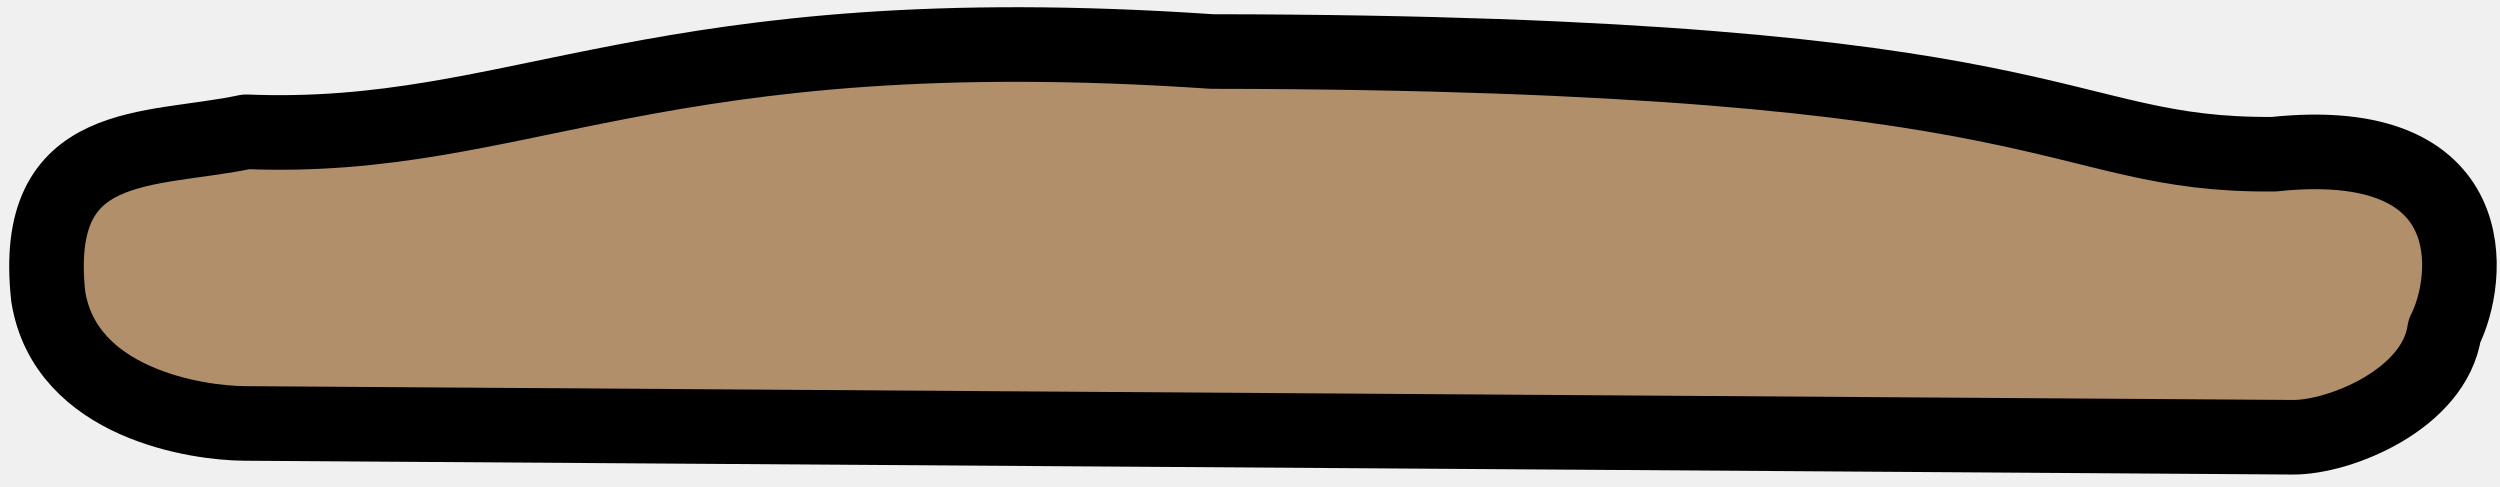
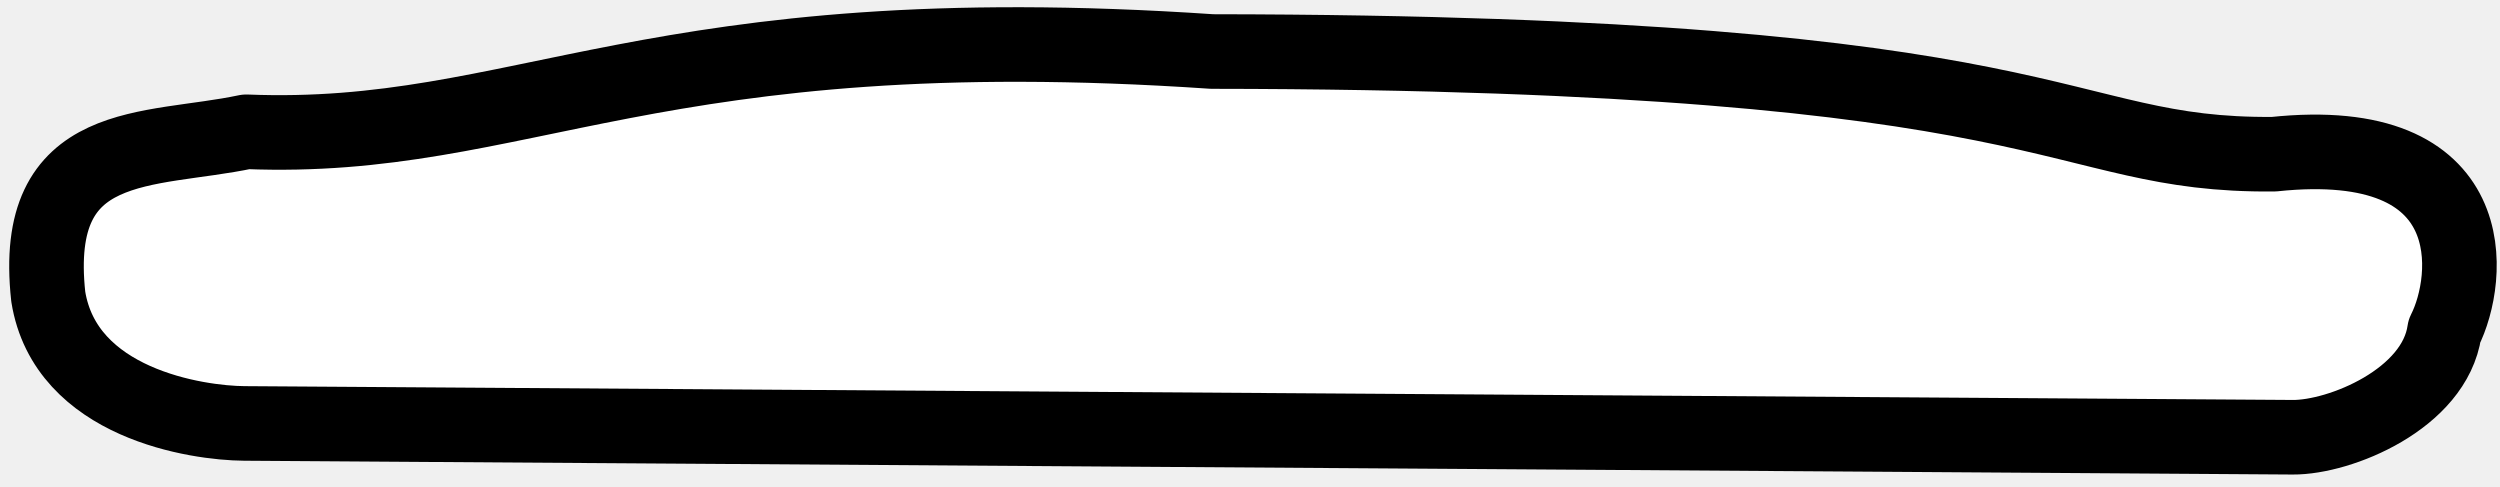
<svg xmlns="http://www.w3.org/2000/svg" viewBox="0 0 838 163" fill-rule="evenodd" clip-rule="evenodd" stroke-linecap="round" stroke-linejoin="round" stroke-miterlimit="1.5">
-   <path d="M819.392 110.926c8.848-17.367 14.05-66.778-57.241-59.236-75.095.622-66.08-34.093-355.876-34.42C218.62 4.536 175.093 47.868 82.553 44.175c-32.601 6.903-72.285 1.019-66.378 55.243 5.745 35.892 49.9 42.41 65.719 42.517l686.648 4.629c15.819.107 47.574-12.81 50.85-35.638z" fill="#b18f6a" stroke="#000" stroke-width="25" />
+   <path d="M819.392 110.926c8.848-17.367 14.05-66.778-57.241-59.236-75.095.622-66.08-34.093-355.876-34.42C218.62 4.536 175.093 47.868 82.553 44.175c-32.601 6.903-72.285 1.019-66.378 55.243 5.745 35.892 49.9 42.41 65.719 42.517l686.648 4.629c15.819.107 47.574-12.81 50.85-35.638z" fill="#fff" stroke="#000" stroke-width="25" />
</svg>
